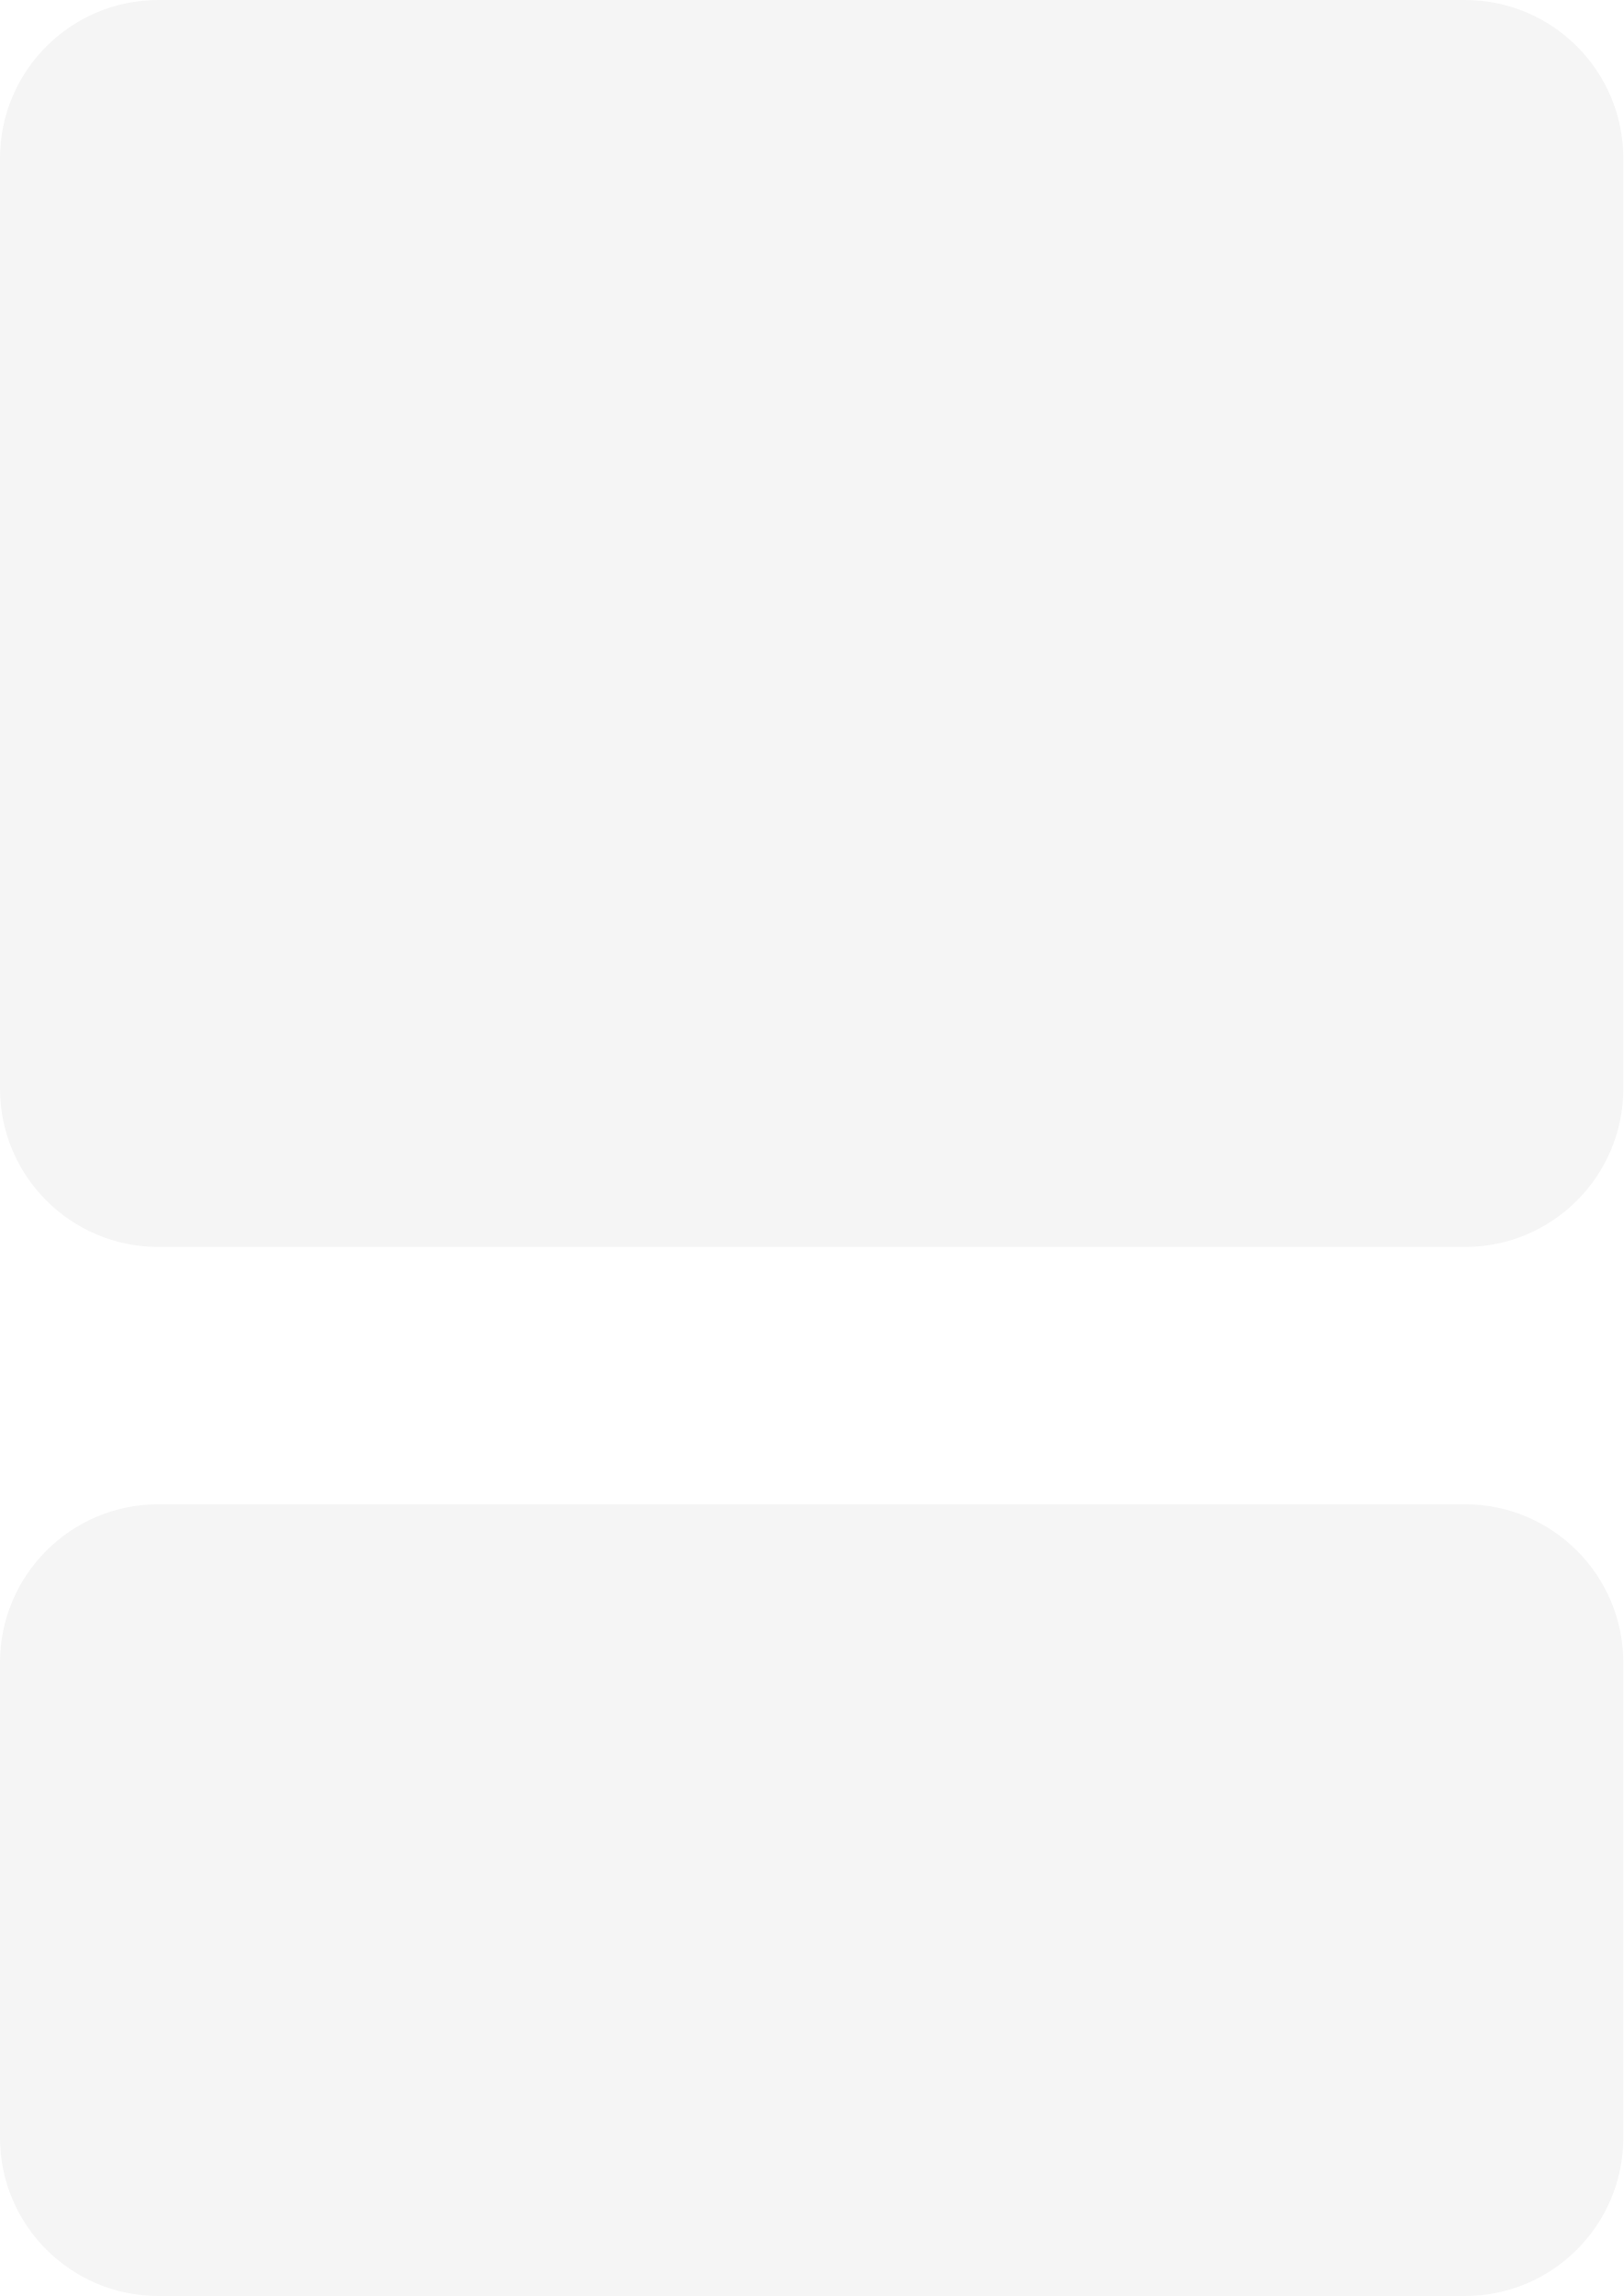
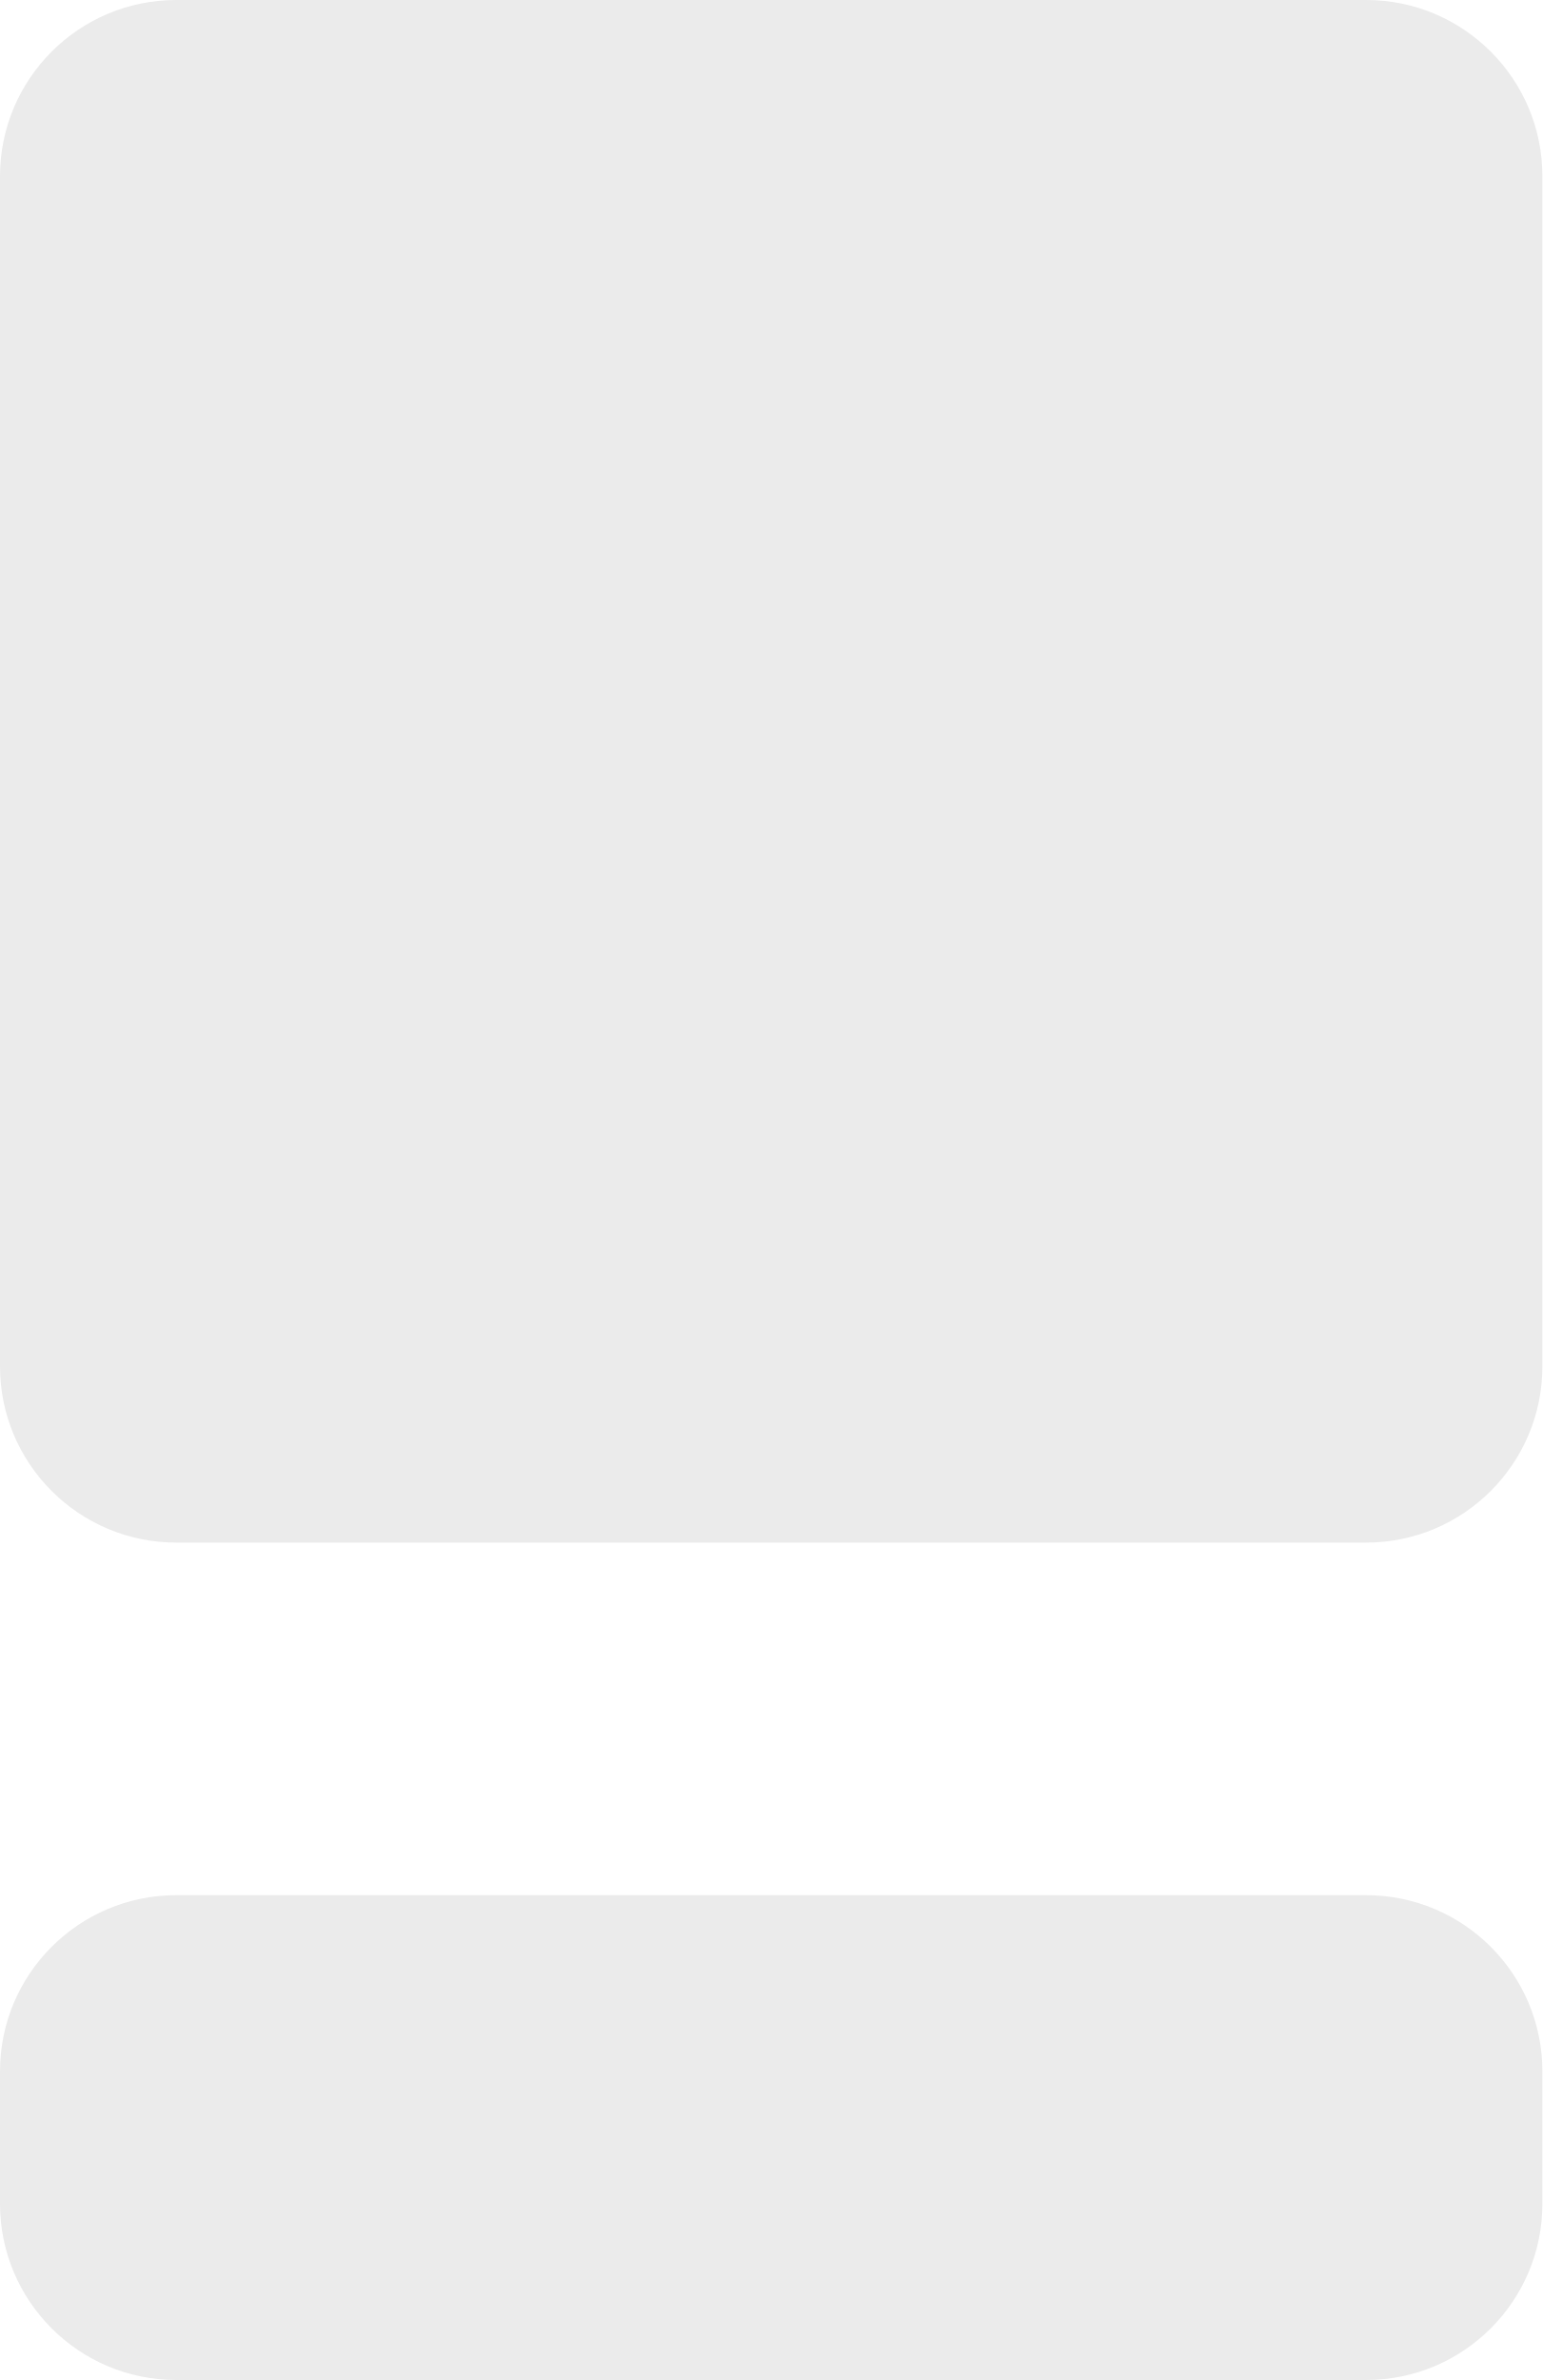
- <svg xmlns="http://www.w3.org/2000/svg" width="41" height="58" viewBox="0 0 41 58" fill="none">
-   <rect y="38" width="41" height="20" rx="4" fill="#F5F5F5" />
-   <rect width="41" height="31.5" rx="4" fill="#F5F5F5" />
+ <svg xmlns="http://www.w3.org/2000/svg" width="35" height="54" viewBox="0 0 35 54" fill="none">
+   <rect width="35" height="35" rx="4" fill="#EBEBEB" />
+   <rect y="43" width="35" height="11" rx="4" fill="#EBEBEB" />
</svg>
